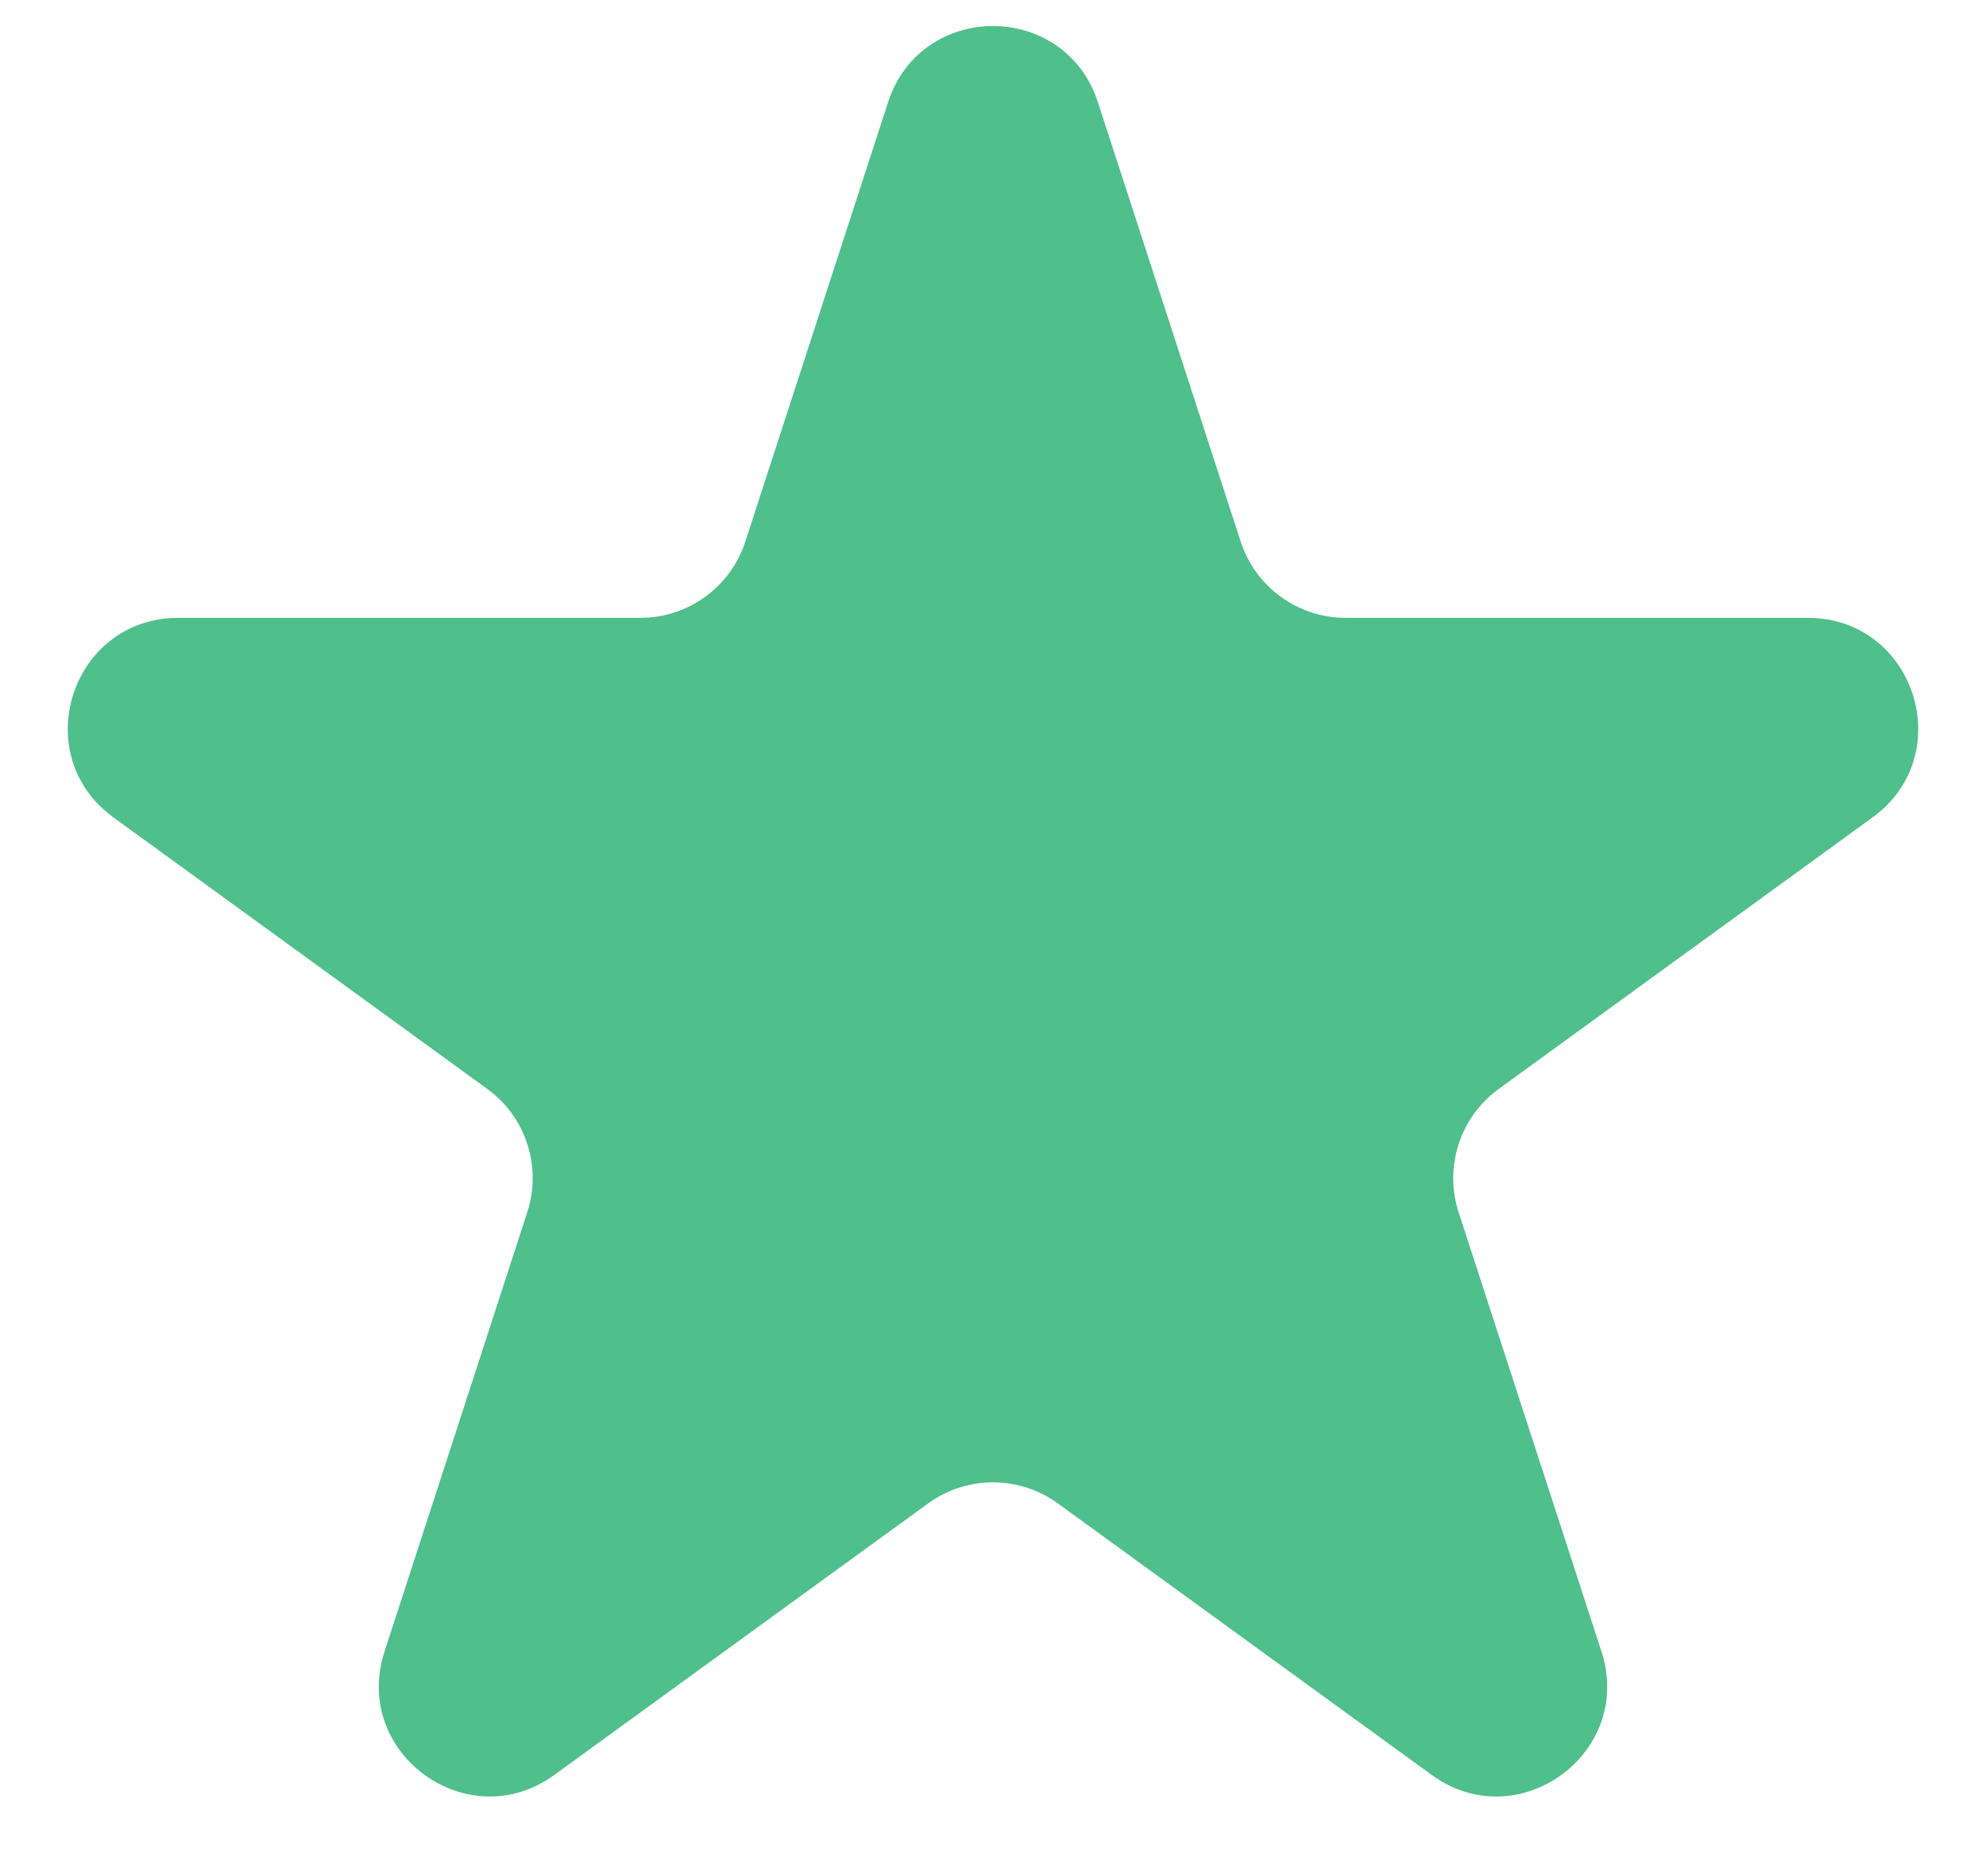
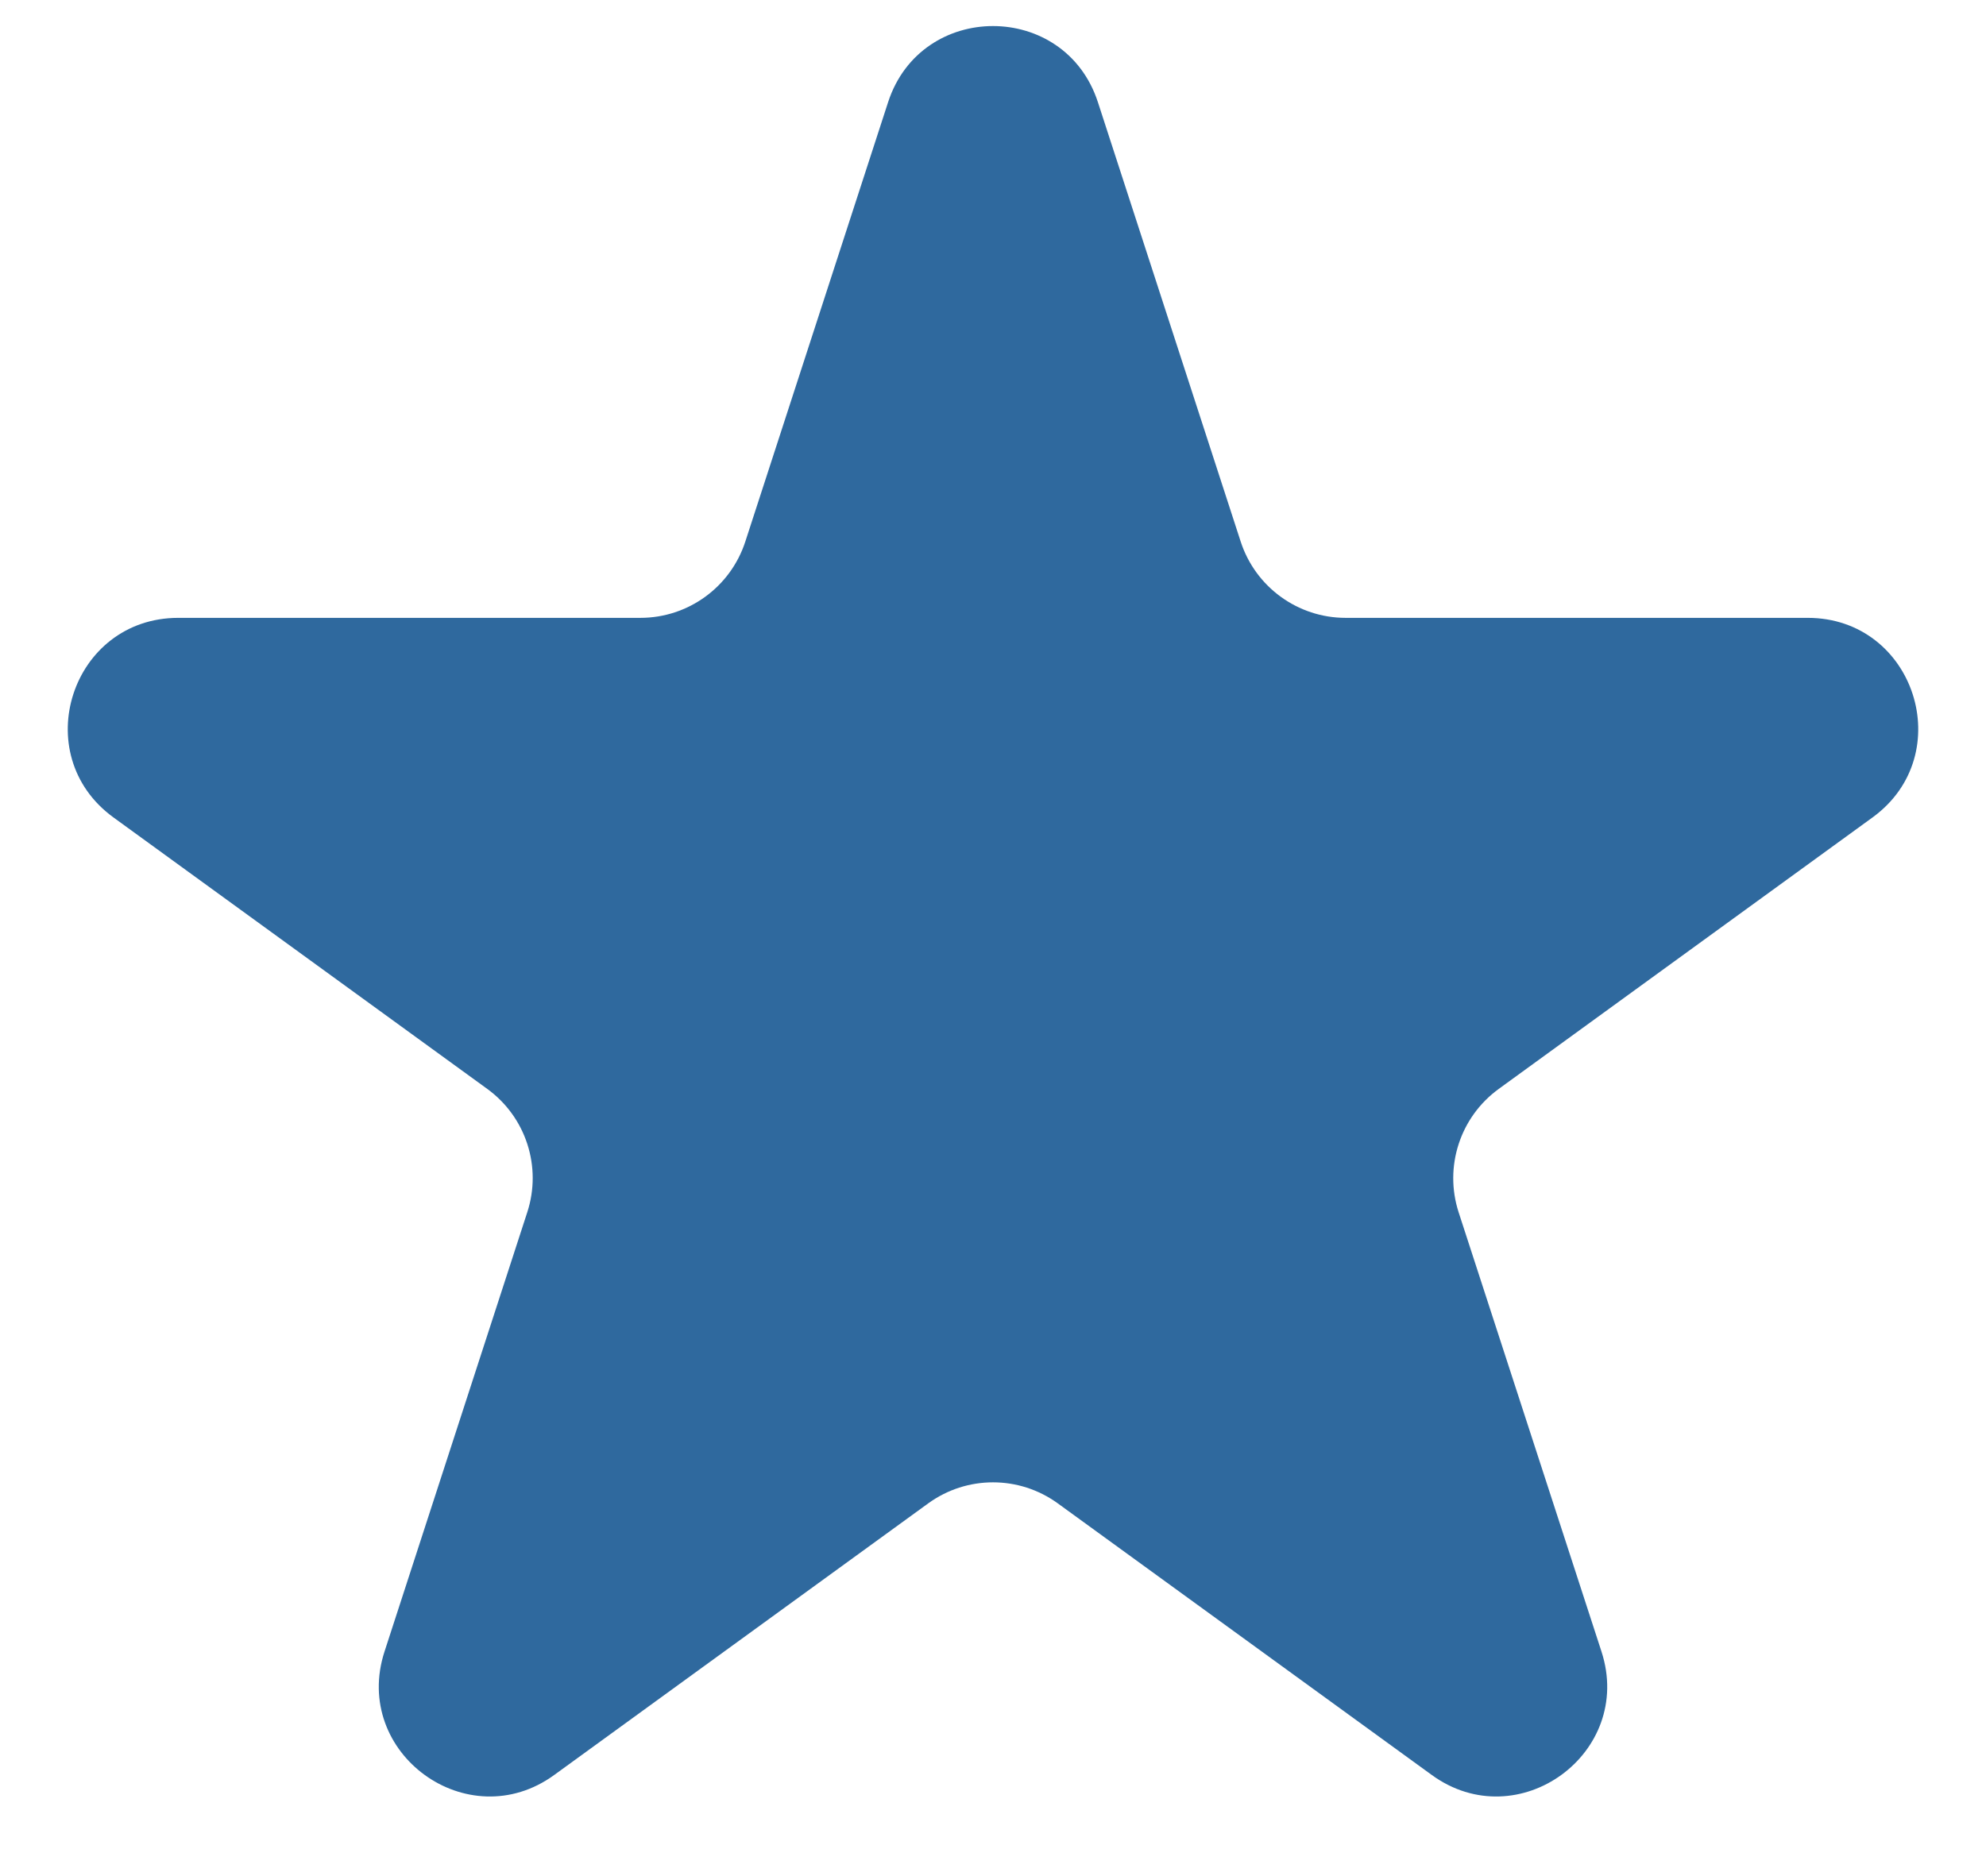
<svg xmlns="http://www.w3.org/2000/svg" width="18" height="17" viewBox="0 0 18 17" fill="none">
-   <path d="M8.049 0.927C8.348 0.006 9.652 0.006 9.951 0.927L11.245 4.91C11.379 5.322 11.763 5.601 12.196 5.601H16.384C17.353 5.601 17.755 6.84 16.972 7.41L13.584 9.871C13.233 10.126 13.087 10.577 13.22 10.989L14.515 14.972C14.814 15.893 13.759 16.66 12.976 16.09L9.588 13.629C9.237 13.374 8.763 13.374 8.412 13.629L5.024 16.09C4.241 16.66 3.186 15.893 3.485 14.972L4.779 10.989C4.913 10.577 4.767 10.126 4.416 9.871L1.028 7.41C0.245 6.84 0.647 5.601 1.616 5.601H5.804C6.237 5.601 6.621 5.322 6.755 4.91L8.049 0.927Z" fill="#4FBF8B" />
+   <path d="M8.049 0.927C8.348 0.006 9.652 0.006 9.951 0.927L11.245 4.91C11.379 5.322 11.763 5.601 12.196 5.601H16.384C17.353 5.601 17.755 6.84 16.972 7.41L13.584 9.871C13.233 10.126 13.087 10.577 13.22 10.989L14.515 14.972C14.814 15.893 13.759 16.66 12.976 16.09L9.588 13.629C9.237 13.374 8.763 13.374 8.412 13.629L5.024 16.09C4.241 16.66 3.186 15.893 3.485 14.972L4.779 10.989C4.913 10.577 4.767 10.126 4.416 9.871L1.028 7.41C0.245 6.84 0.647 5.601 1.616 5.601H5.804C6.237 5.601 6.621 5.322 6.755 4.91L8.049 0.927Z" fill="#2f699e" />
</svg>
